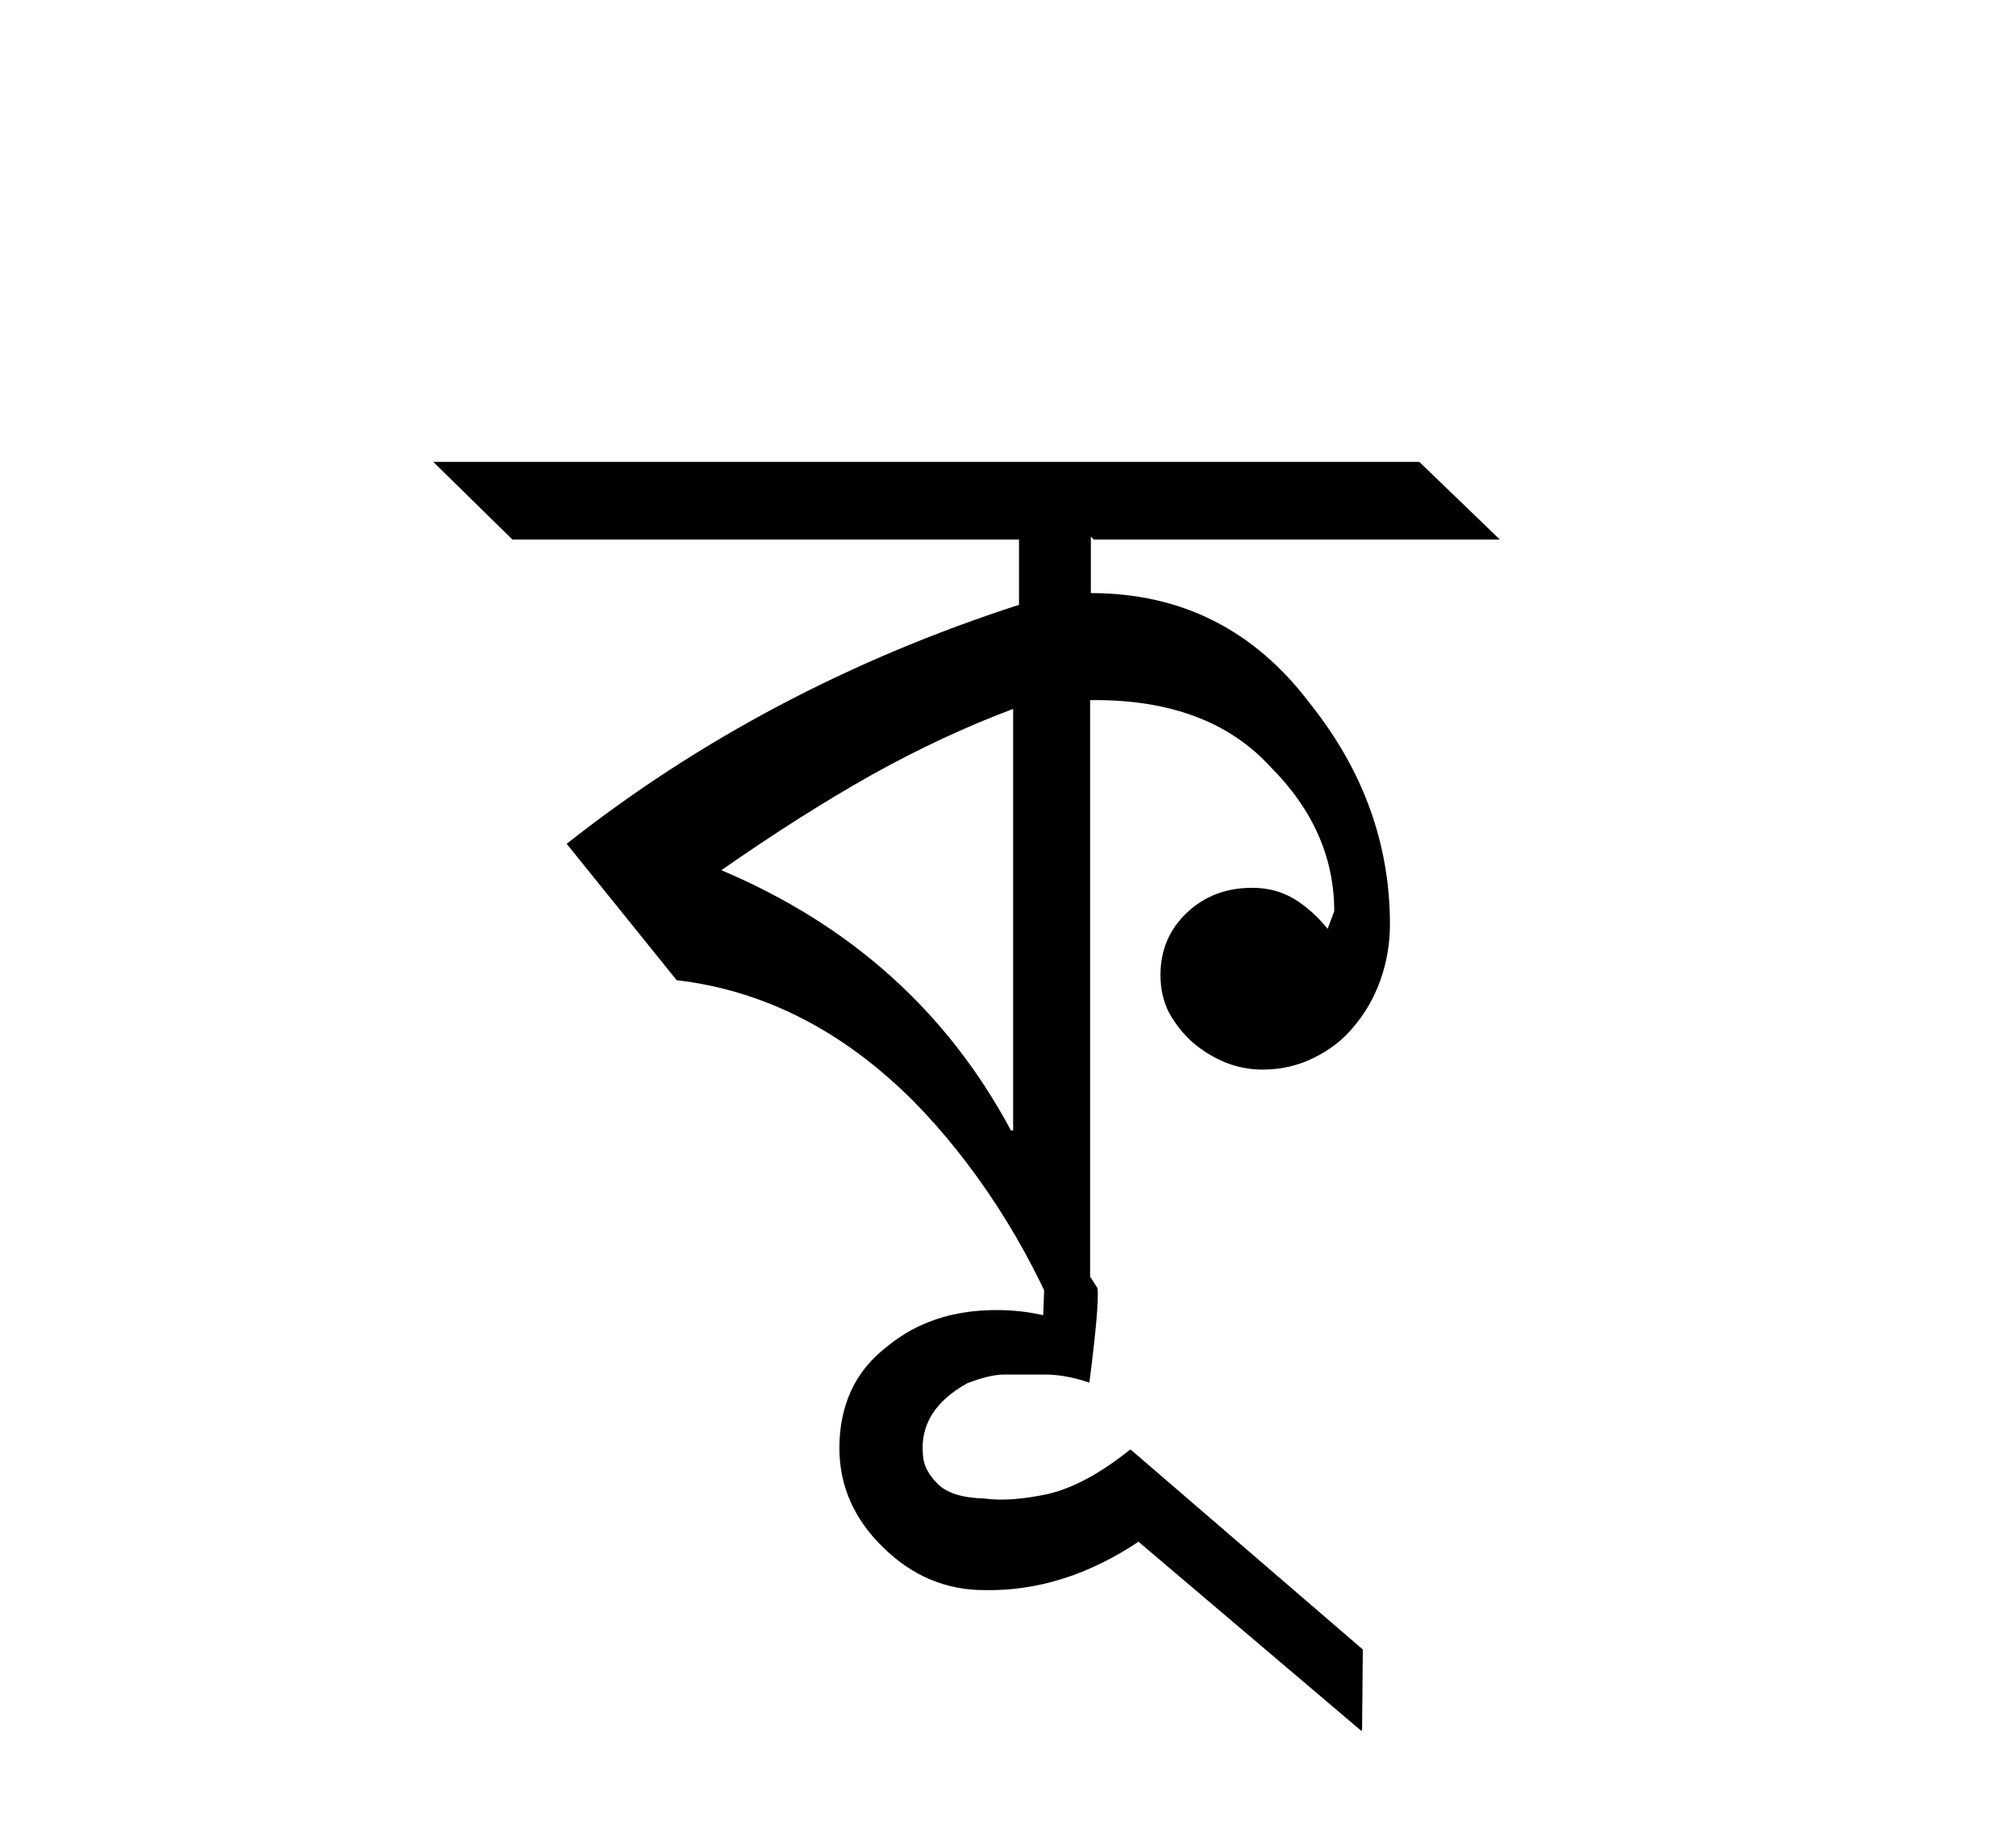
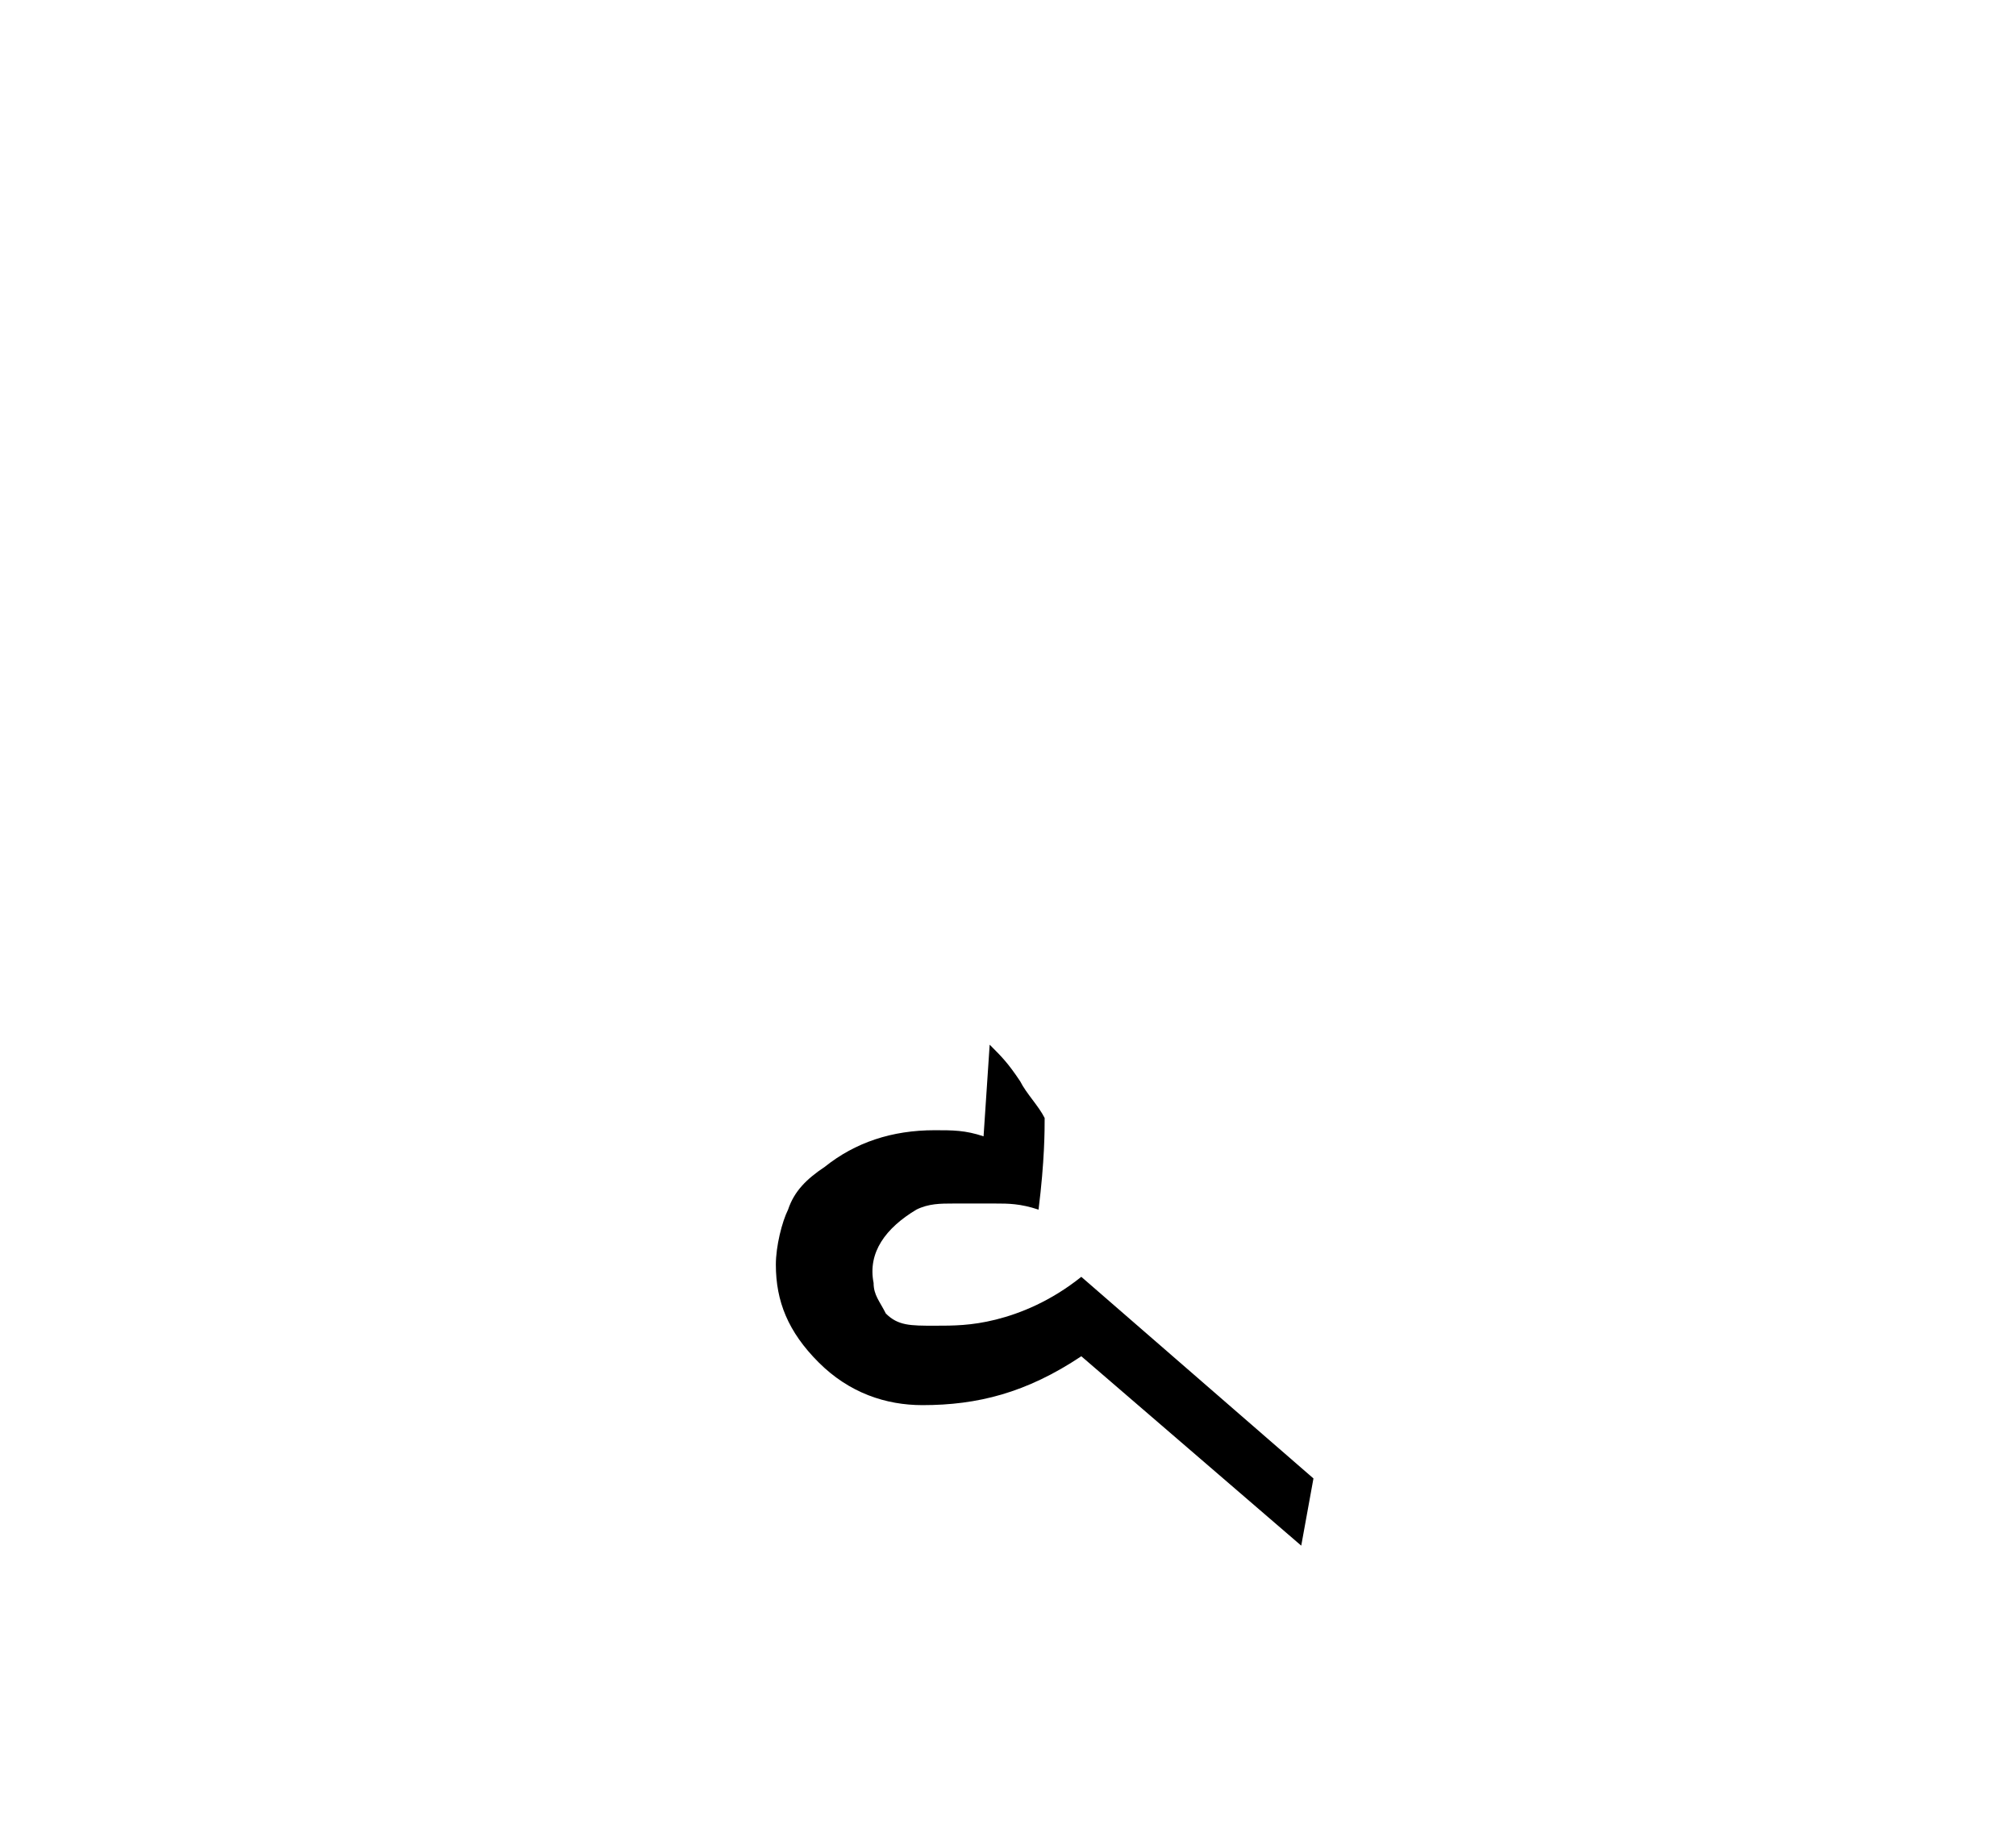
- <svg xmlns="http://www.w3.org/2000/svg" width="33" height="30">
-   <g transform="translate(16.5 15) scale(1.2) translate(-16.5 -15)">
-     <path d="m17.63 9.82l0 0.77q1.86 0 3.00 1.52q1.08 1.36 1.08 3.00q0 0.39 -0.13 0.76q-0.13 0.36 -0.36 0.63q-0.22 0.27 -0.55 0.43q-0.32 0.16 -0.70 0.16q-0.26 0 -0.51 -0.10q-0.24 -0.10 -0.44 -0.27q-0.19 -0.17 -0.32 -0.40q-0.12 -0.23 -0.12 -0.52q0 -0.51 0.36 -0.85q0.36 -0.34 0.89 -0.34q0.32 0 0.57 0.15q0.25 0.15 0.46 0.41l0.09 -0.24q0 -1.10 -0.87 -1.97q-0.85 -0.93 -2.46 -0.91l0 8.87q-0.11 -0.01 -0.22 -0.08q-0.11 -0.06 -0.15 -0.16q-0.38 -0.93 -0.90 -1.73q-0.52 -0.80 -1.14 -1.43q-1.44 -1.44 -3.23 -1.65l-1.50 -1.86q2.71 -2.14 6.17 -3.26l0 -0.89l-6.91 0l-1.08 -1.06l13.45 0l1.10 1.06l-5.54 0Zm-1.06 2.35q-0.96 0.36 -1.93 0.90q-0.96 0.54 -2.05 1.30q2.65 1.12 3.95 3.55l0.03 0l0 -5.75Zm4.75 13.94l-3.04 -2.58q-1.02 0.68 -2.10 0.66q-0.79 0 -1.38 -0.58q-0.60 -0.58 -0.60 -1.36q0 -0.43 0.16 -0.78q0.16 -0.35 0.50 -0.61q0.60 -0.49 1.48 -0.49q0.34 0 0.64 0.07l0.05 -1.29q0.20 0.20 0.38 0.46q0.18 0.25 0.31 0.46q0.03 0.20 -0.11 1.29q-0.32 -0.11 -0.60 -0.11q-0.37 0 -0.57 0.00q-0.19 0.00 -0.50 0.12q-0.66 0.37 -0.60 0.98q0.01 0.20 0.20 0.39q0.19 0.19 0.64 0.20q0.34 0.05 0.86 -0.06q0.52 -0.12 1.13 -0.61l3.17 2.73l-0.01 1.10Z" />
-   </g>
+ <svg xmlns="http://www.w3.org/2000/svg" version="1.1" id="Layer_1" x="0px" y="0px" viewBox="0 0 33 30" style="enable-background:new 0 0 33 30;" xml:space="preserve">
+   <path d="M21.3,25.3l-3.6-3.1C16.8,22.8,16,23,15.1,23c-0.6,0-1.2-0.2-1.7-0.7c-0.5-0.5-0.7-1-0.7-1.6c0-0.3,0.1-0.7,0.2-0.9  c0.1-0.3,0.3-0.5,0.6-0.7c0.5-0.4,1.1-0.6,1.8-0.6c0.3,0,0.5,0,0.8,0.1l0.1-1.5c0.2,0.2,0.3,0.3,0.5,0.6c0.1,0.2,0.3,0.4,0.4,0.6  c0,0.2,0,0.7-0.1,1.5c-0.3-0.1-0.5-0.1-0.7-0.1c-0.3,0-0.5,0-0.7,0c-0.2,0-0.4,0-0.6,0.1c-0.5,0.3-0.8,0.7-0.7,1.2  c0,0.2,0.1,0.3,0.2,0.5c0.2,0.2,0.4,0.2,0.8,0.2c0.3,0,0.6,0,1-0.1c0.4-0.1,0.9-0.3,1.4-0.7l3.8,3.3L21.3,25.3L21.3,25.3z" />
</svg>
